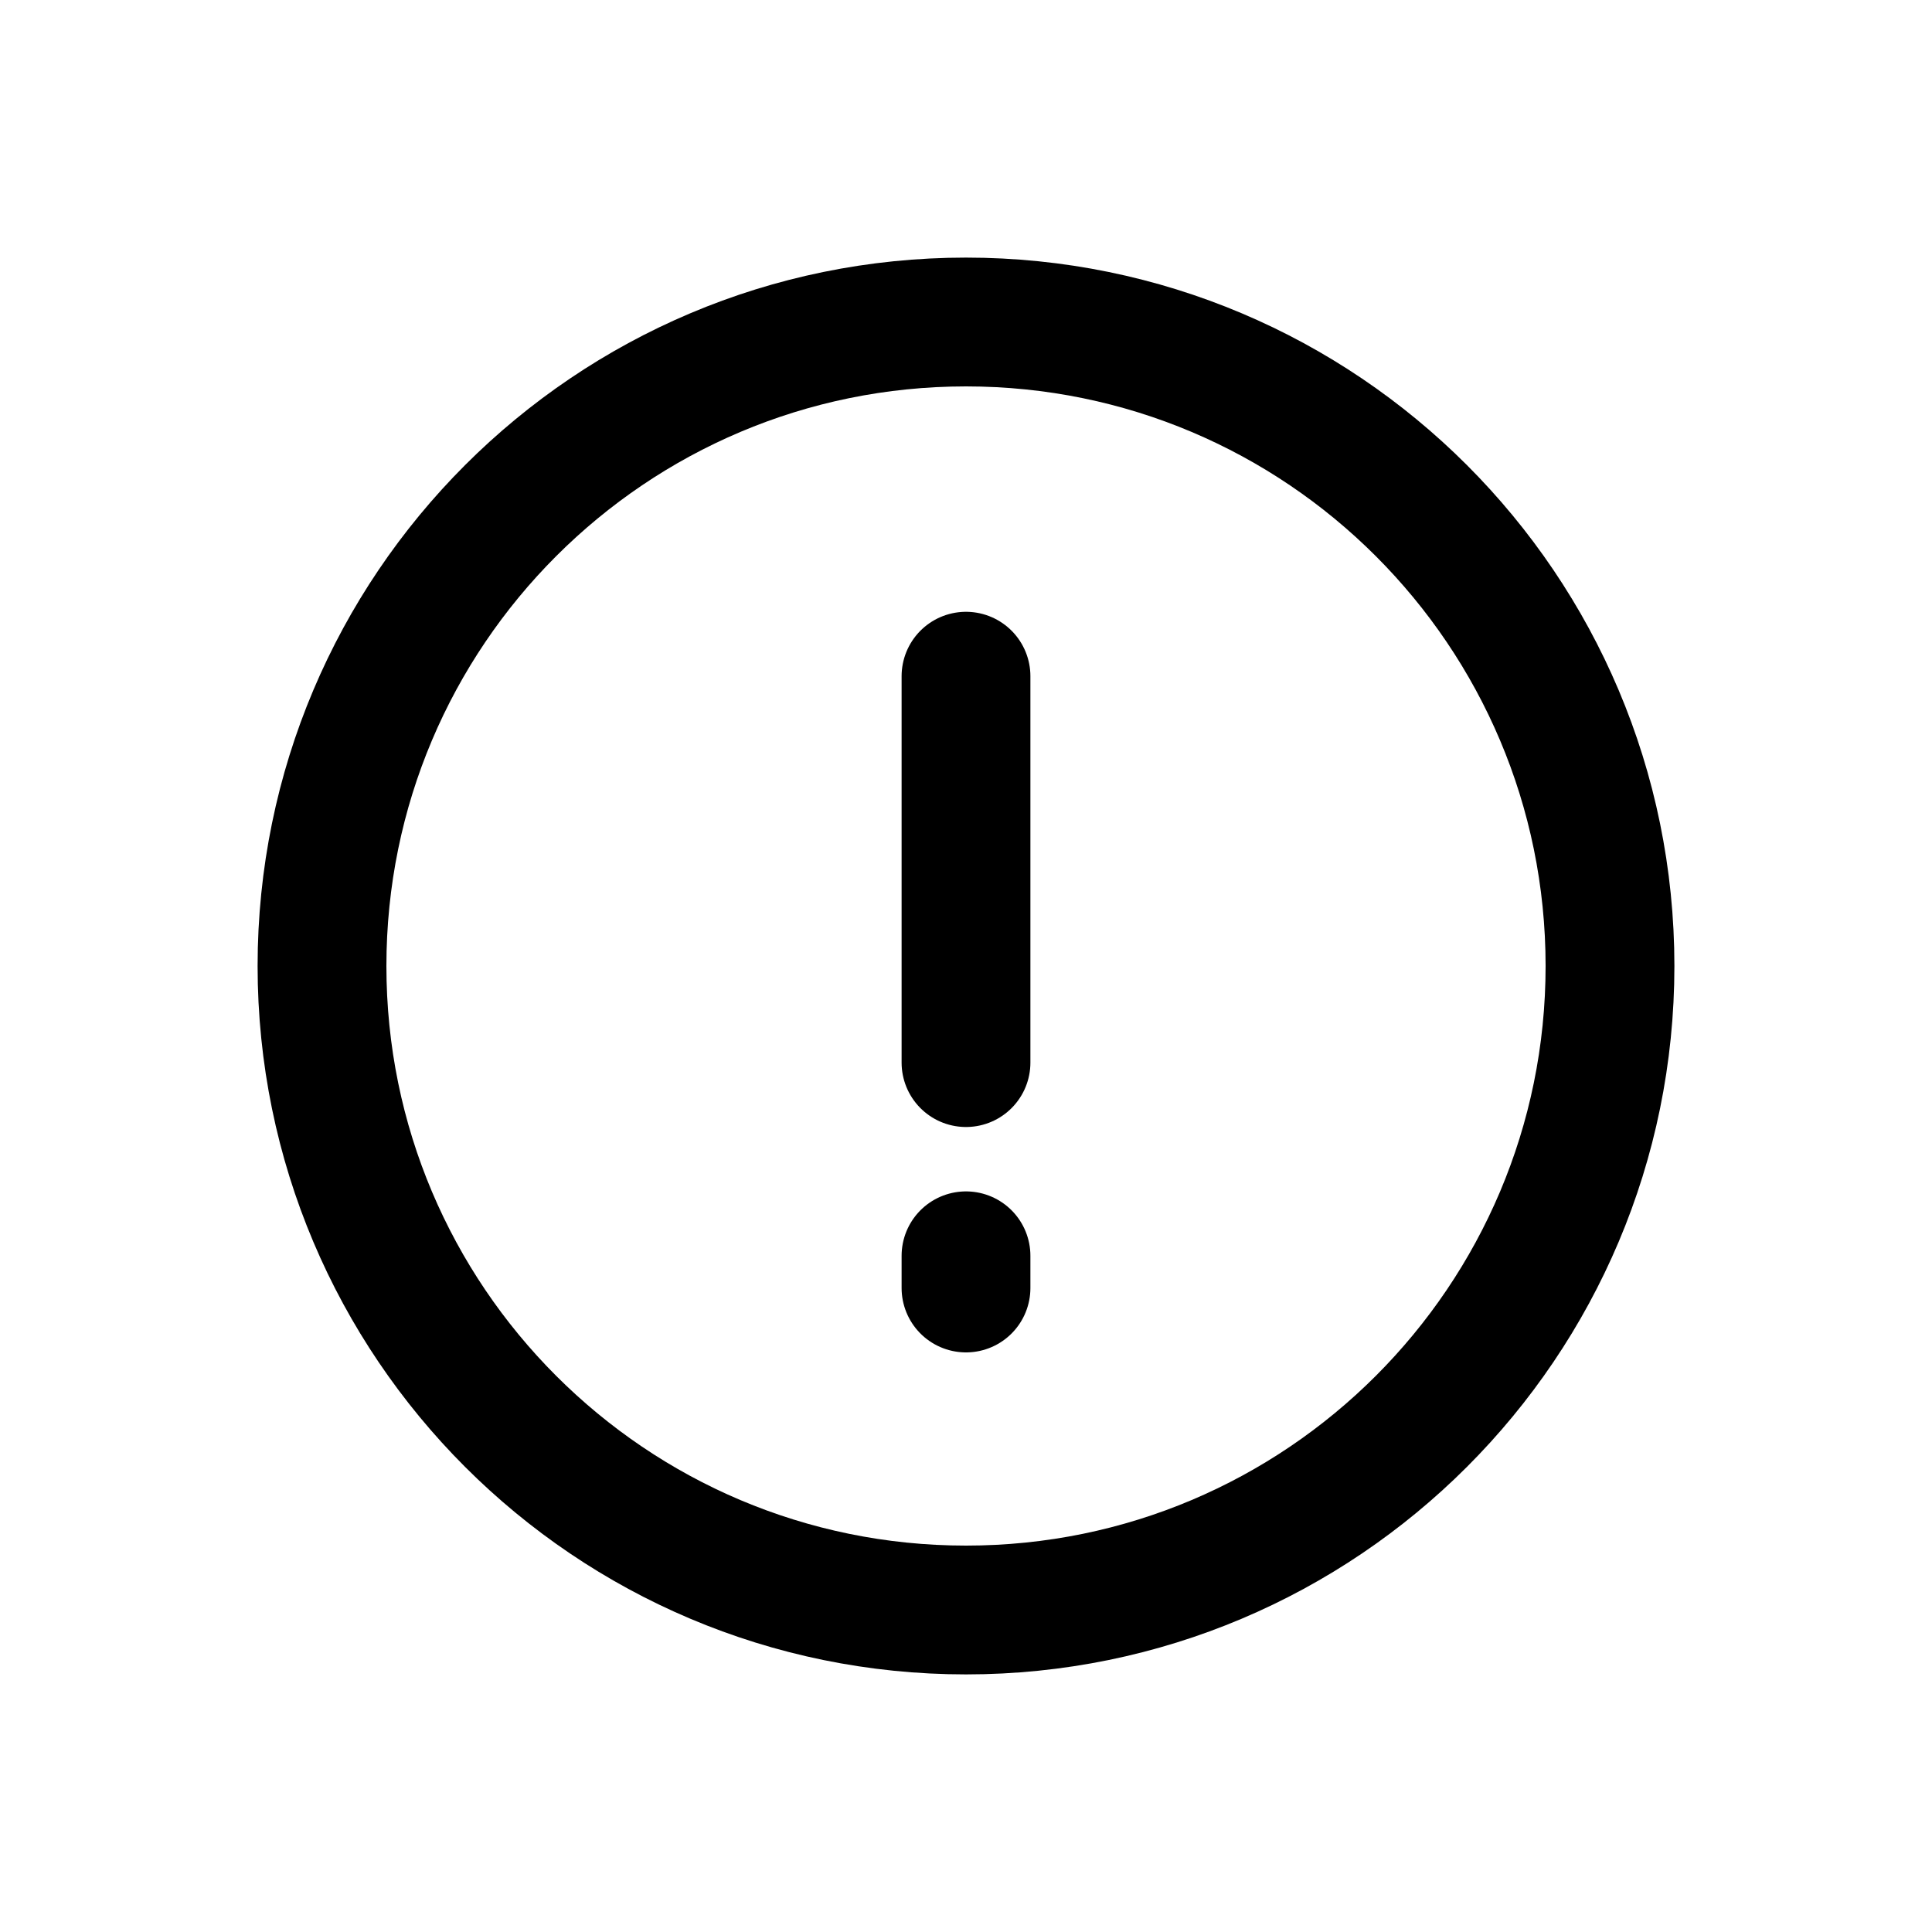
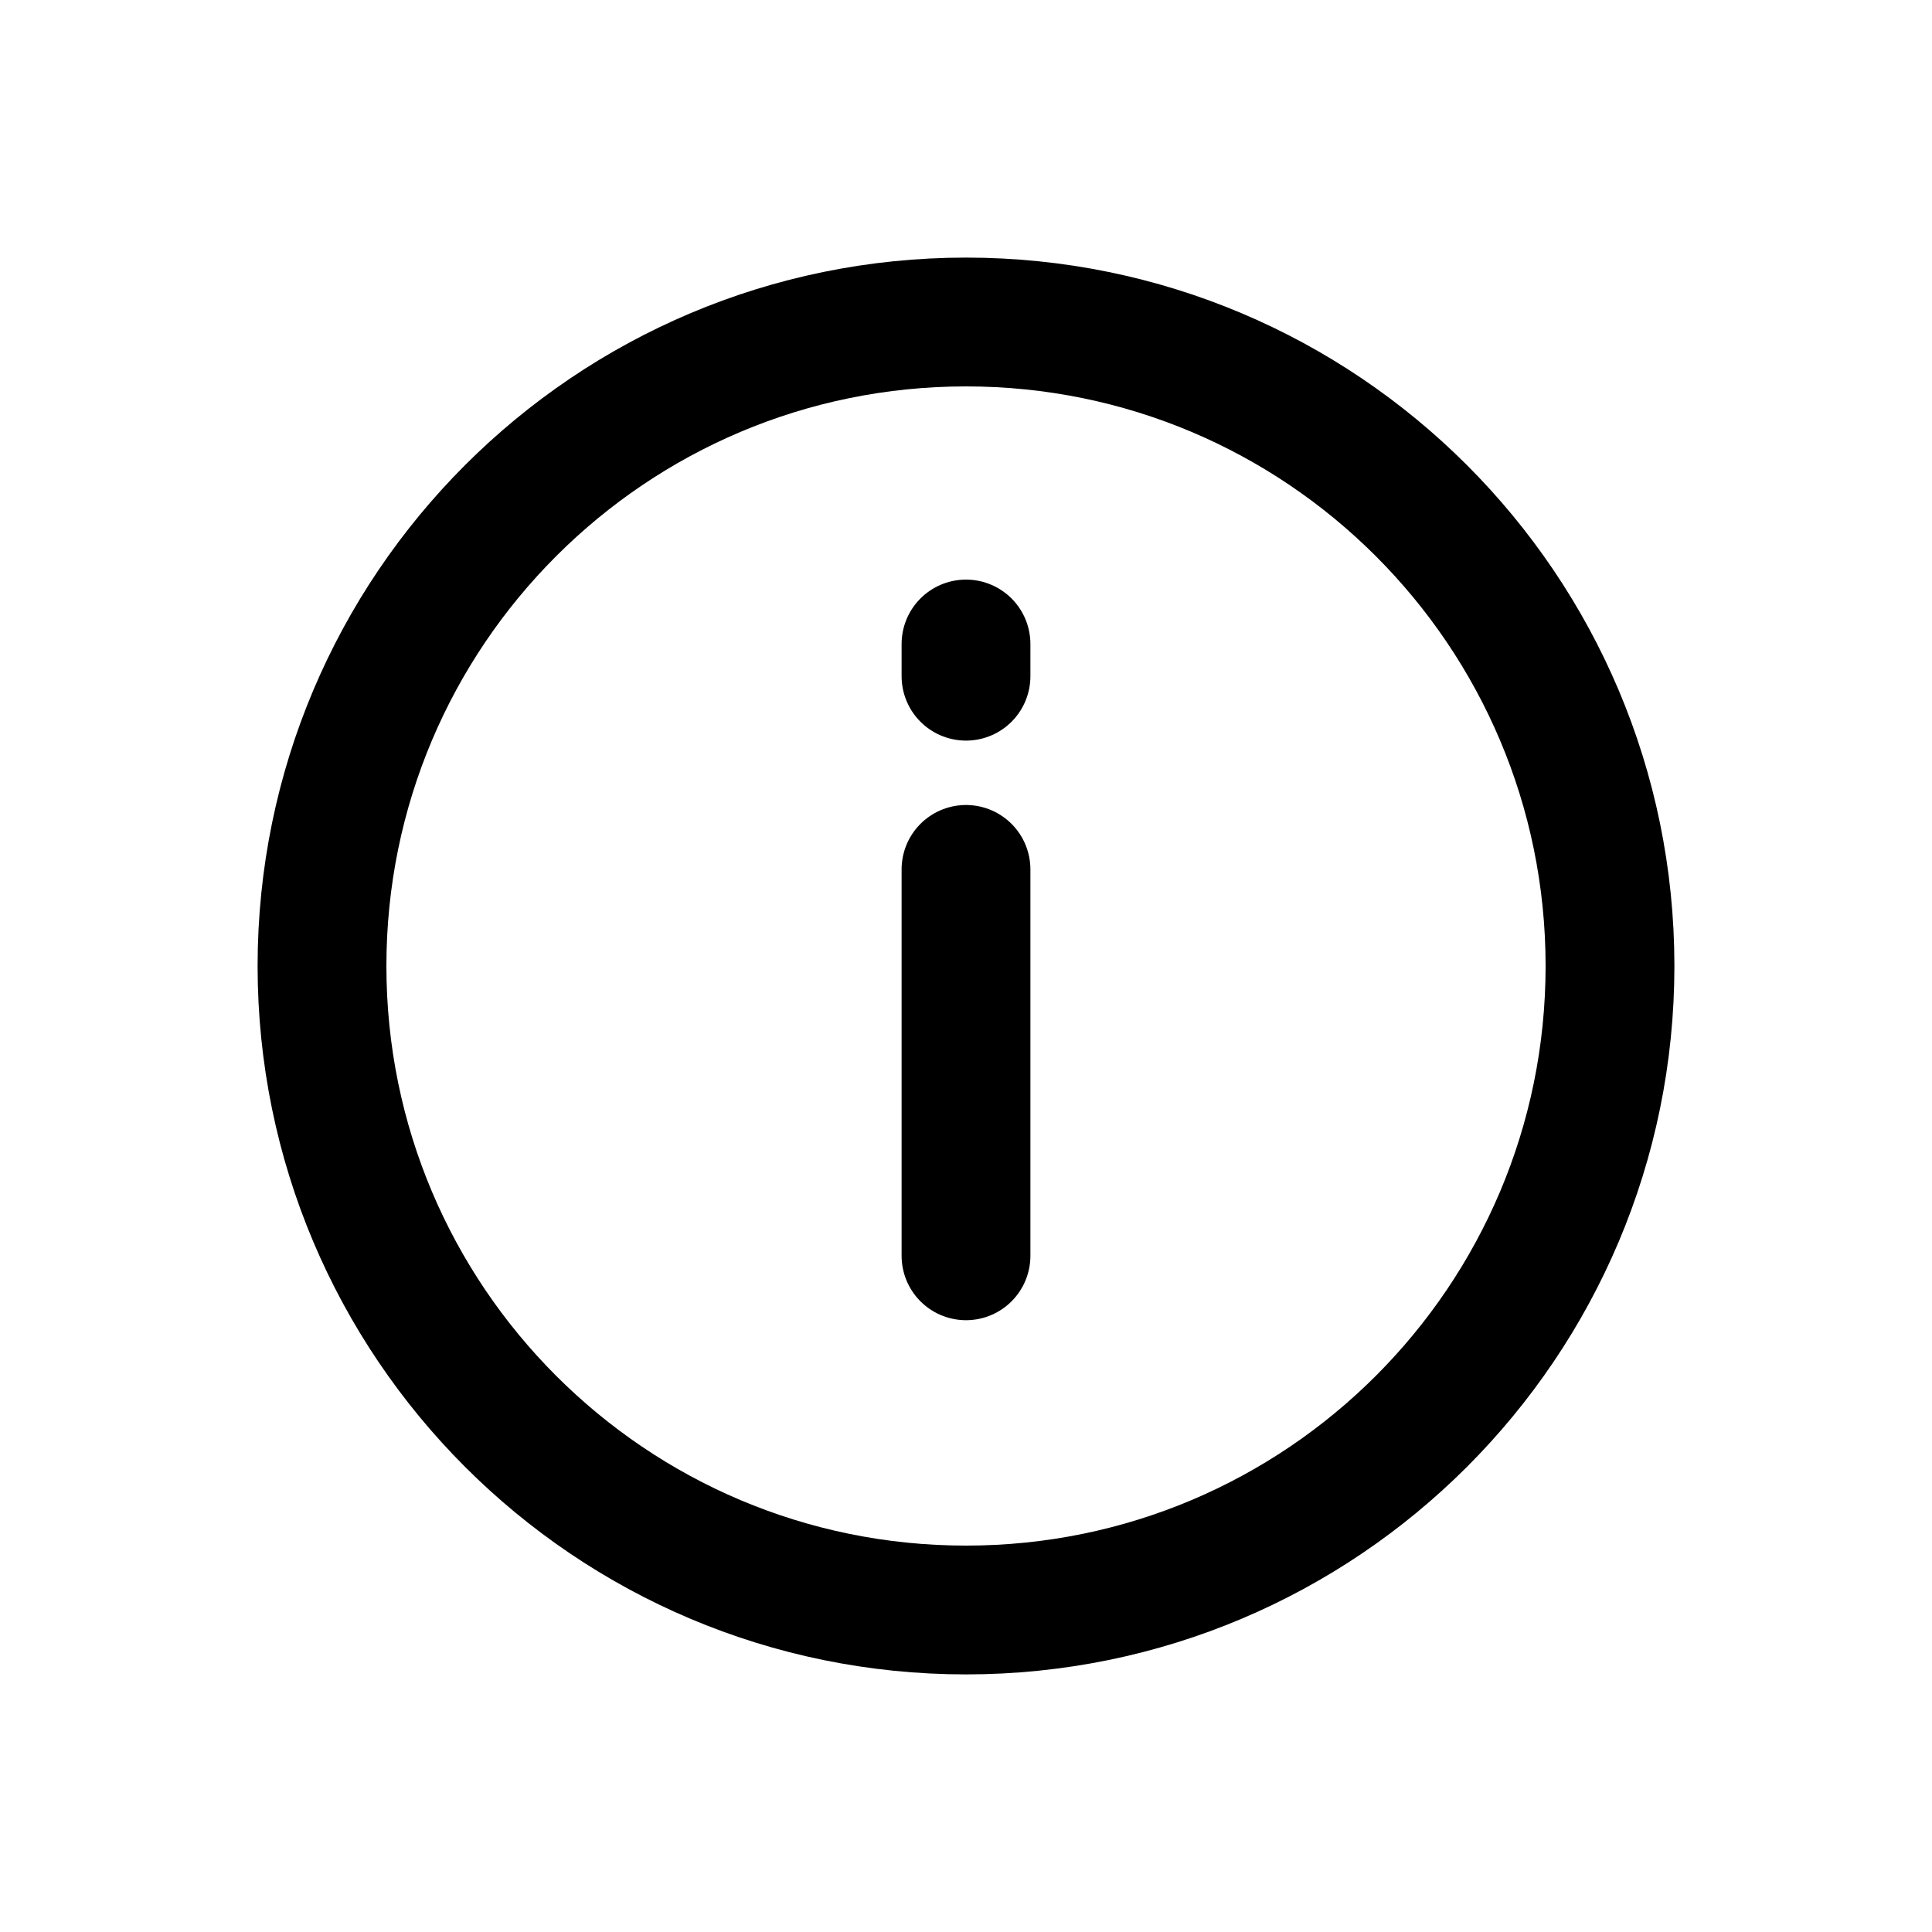
<svg xmlns="http://www.w3.org/2000/svg" width="30" height="30" viewBox="0 0 30 30">
-   <g transform="translate(-153 -78)">
-     <rect width="30" height="30" transform="translate(153 78)" fill="none" />
-     <g transform="translate(0 0.5)">
-       <path d="M132,89.527v6" transform="translate(36 -1.527)" fill="none" stroke="#000" stroke-linecap="round" stroke-width="2" />
-       <path d="M132,99.963v.5" transform="translate(36 -2.963)" fill="none" stroke="#000" stroke-linecap="round" stroke-width="2" />
+   <g id="Info" transform="translate(183 108) rotate(180)">
+     <rect id="Rectangle_9" data-name="Rectangle 9" width="30" height="30" transform="translate(153 78)" fill="none" />
+     <g id="Group_13" data-name="Group 13">
+       <g id="Group_9" data-name="Group 9" transform="translate(0 0.5)">
+         <path id="Path_10" data-name="Path 10" d="M132,89.527v6" transform="translate(36 -1.527)" fill="none" stroke="#000" stroke-linecap="round" stroke-width="2" />
+         <path id="Path_11" data-name="Path 11" d="M132,99.963v.5" transform="translate(36 -2.963)" fill="none" stroke="#000" stroke-linecap="round" stroke-width="2" />
+       </g>
+       <circle id="Ellipse_4" data-name="Ellipse 4" cx="10" cy="10" r="10" transform="translate(158 83)" fill="none" stroke="#000" stroke-linecap="round" stroke-linejoin="round" stroke-width="2" />
    </g>
-     <circle cx="10" cy="10" r="10" transform="translate(158 83)" fill="none" stroke="#000" stroke-linecap="round" stroke-linejoin="round" stroke-width="2" />
  </g>
</svg>
